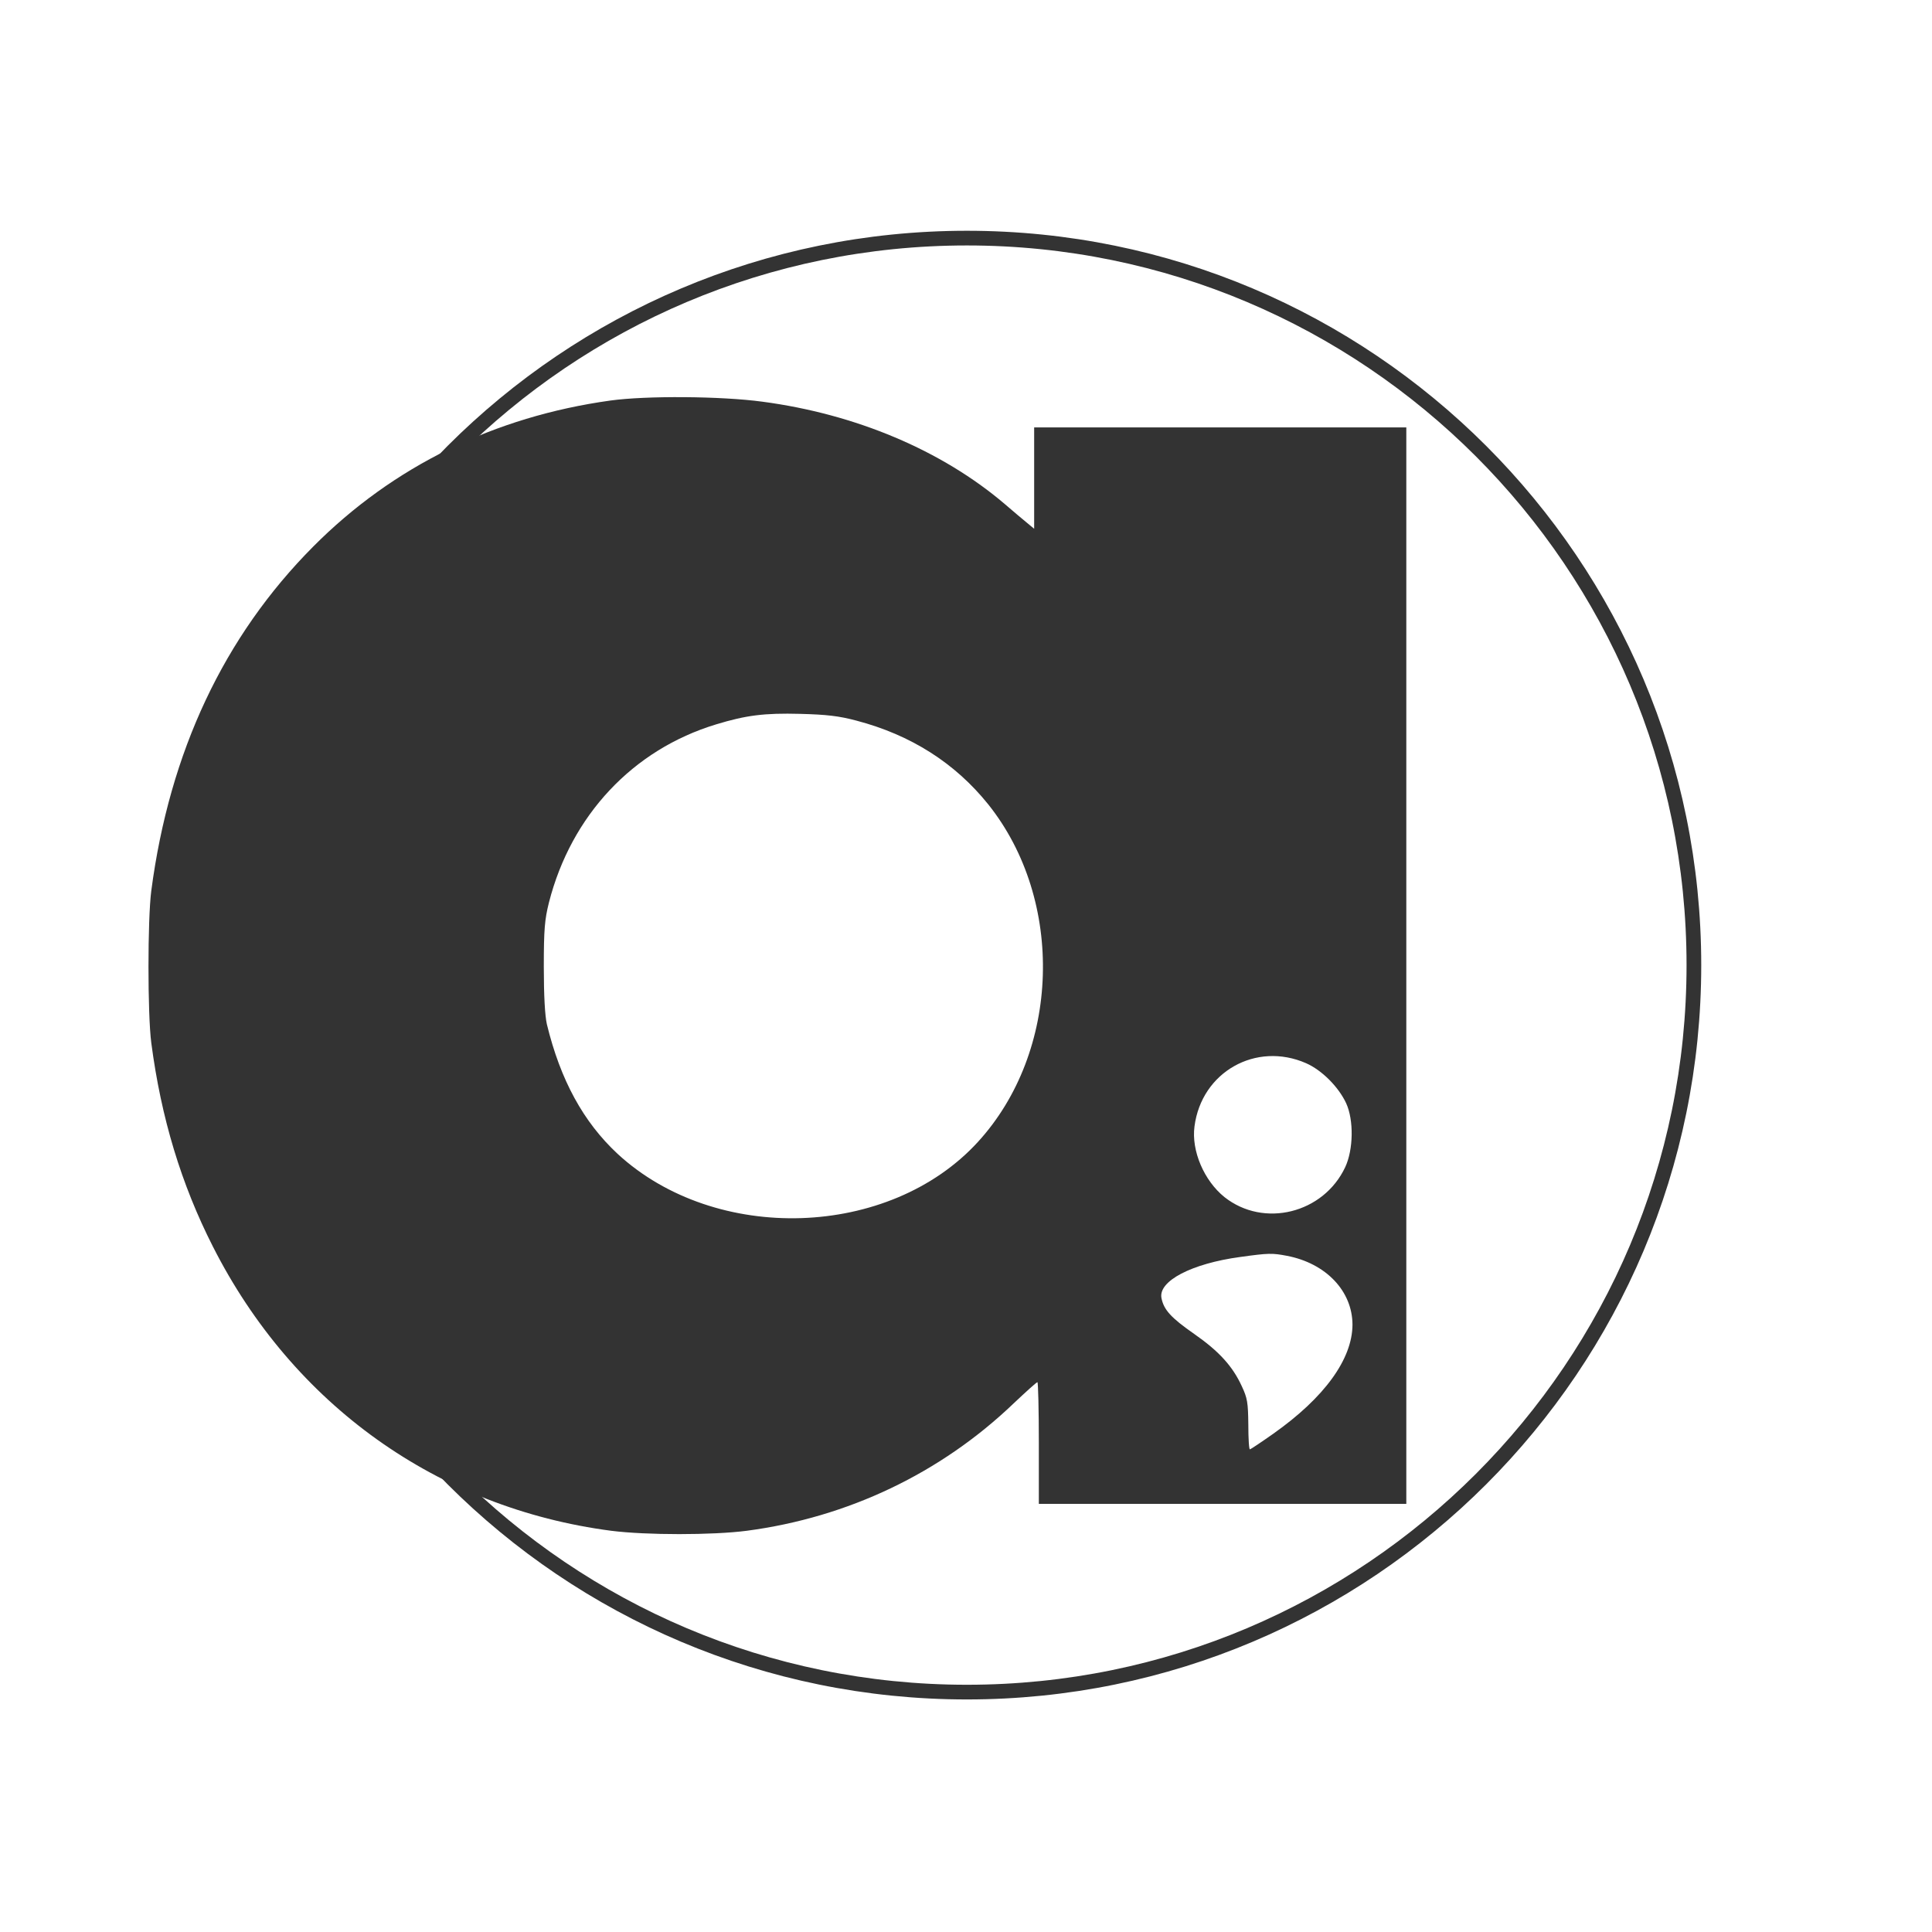
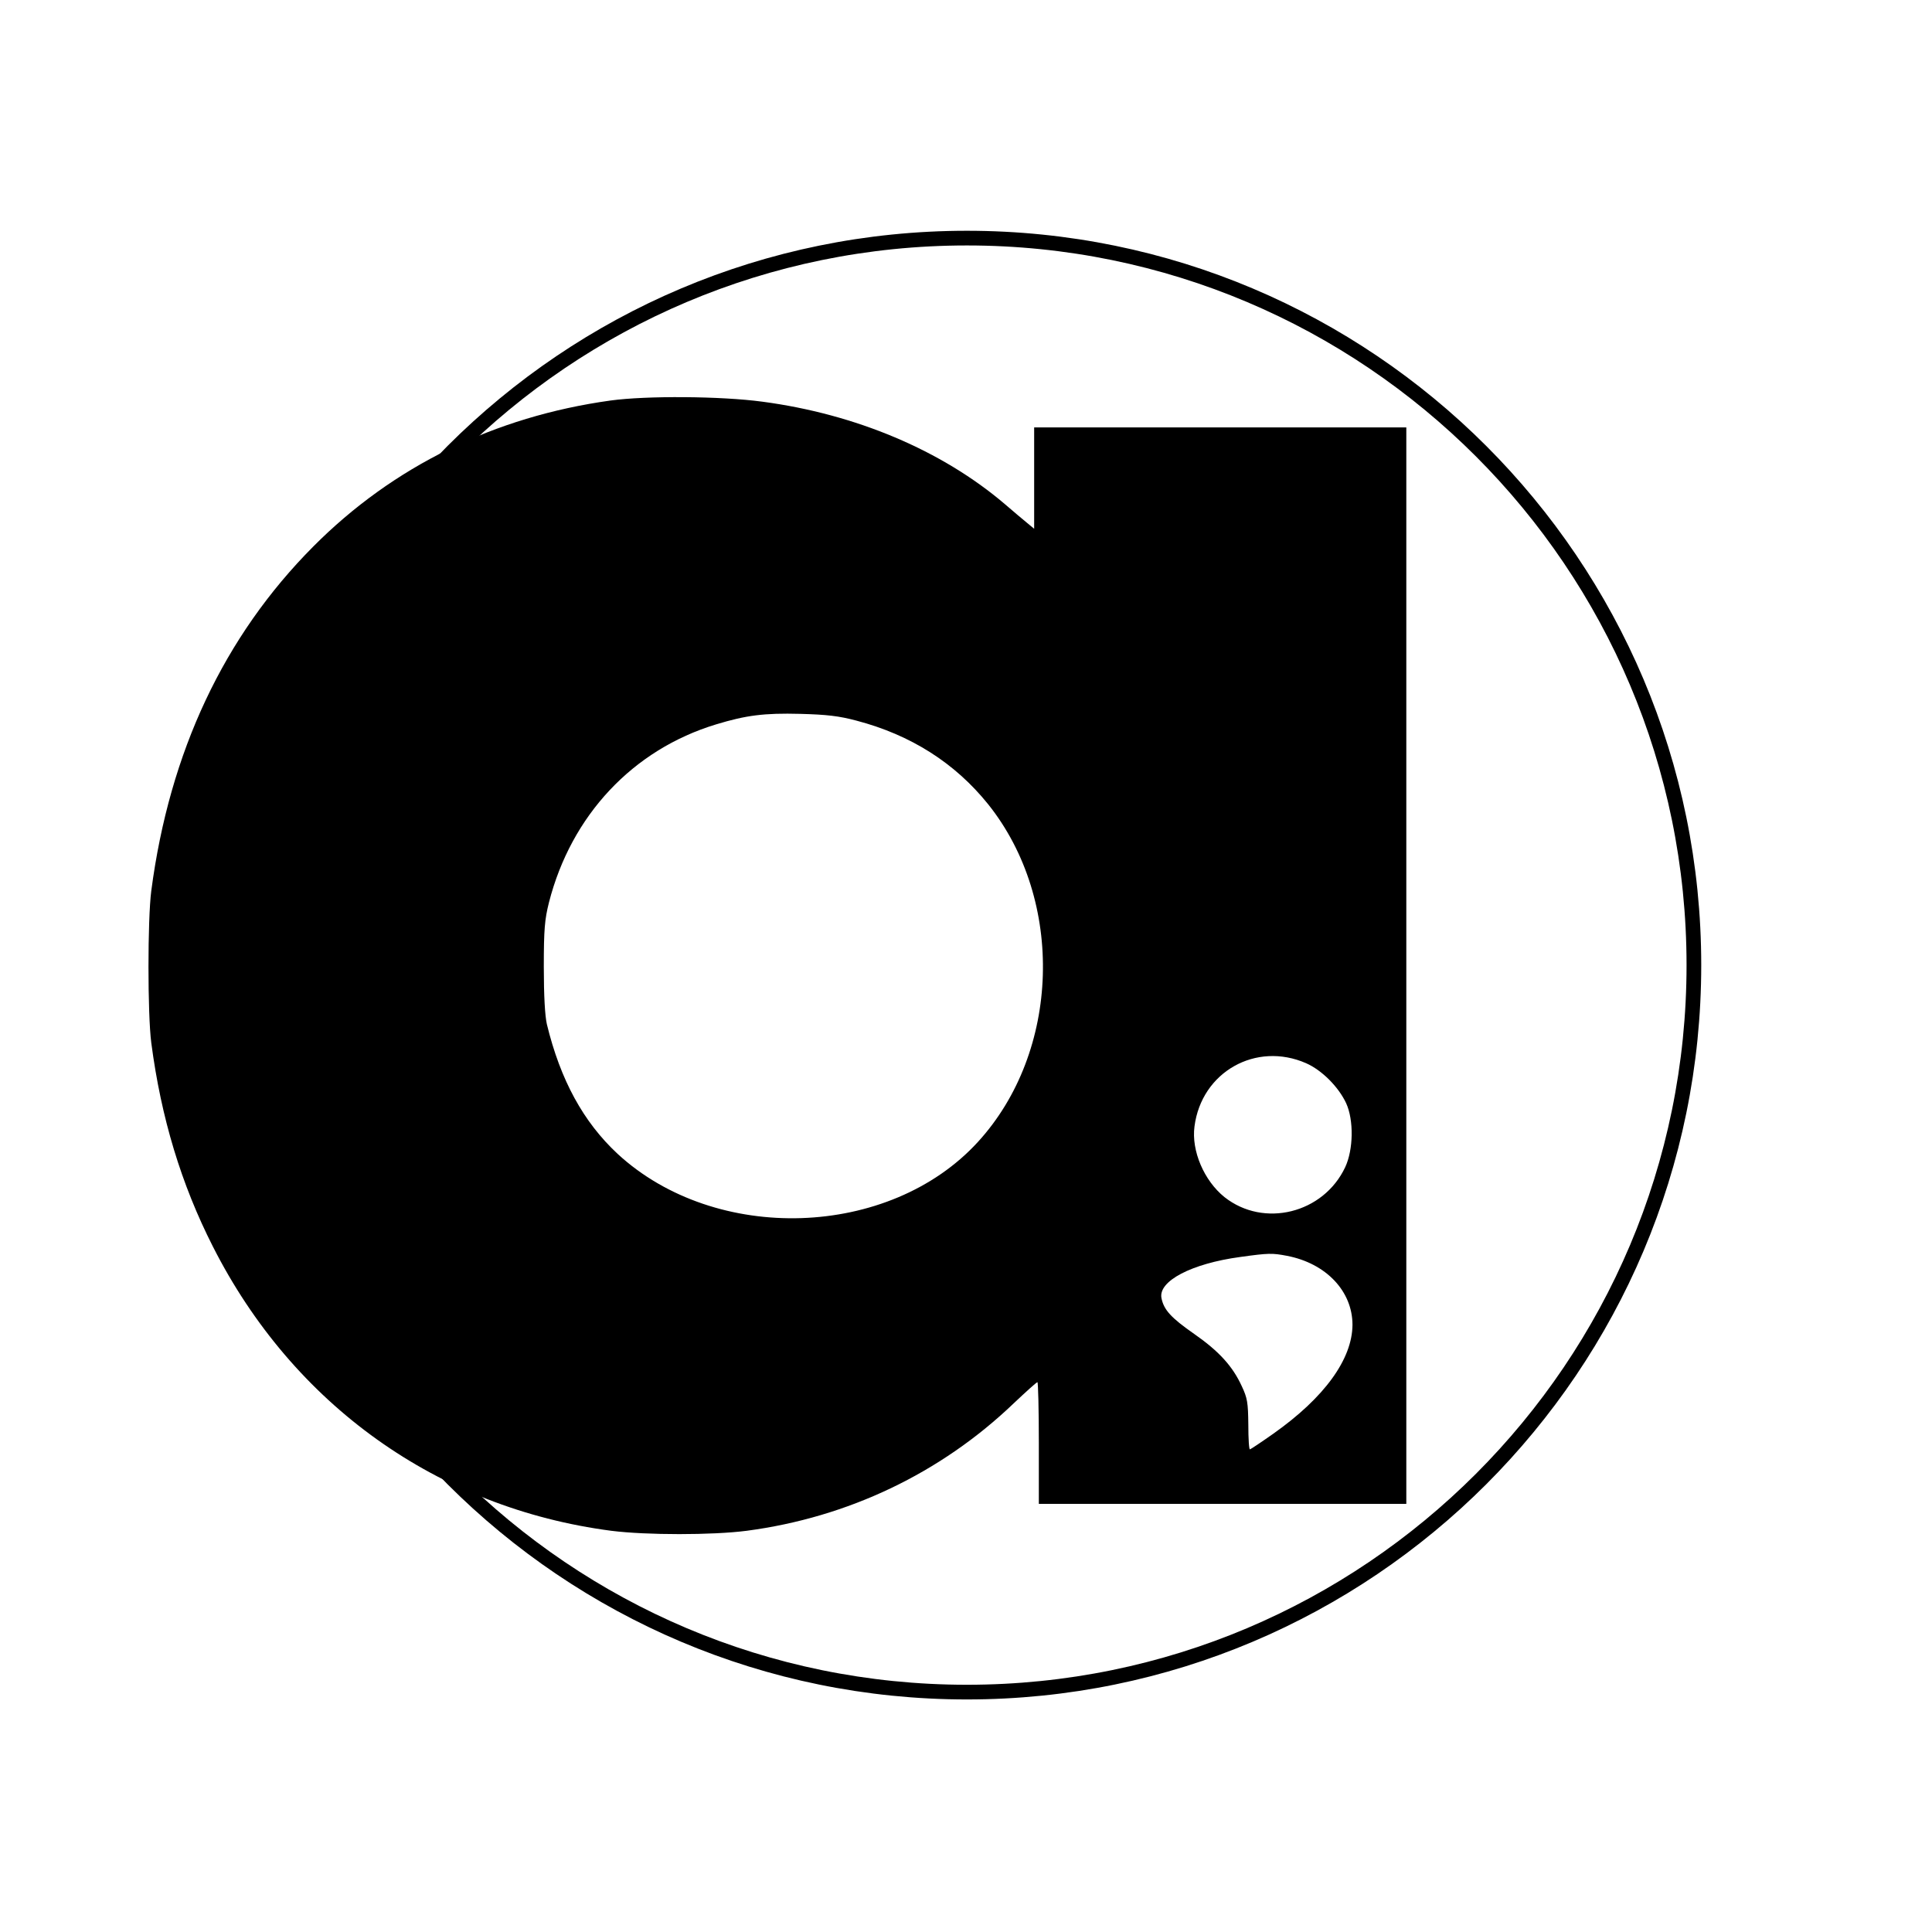
<svg xmlns="http://www.w3.org/2000/svg" width="1080" height="1080" viewBox="0 0 1080 1080" fill="none">
-   <circle cx="540.501" cy="539.501" r="406.396" stroke="#333333" stroke-width="8.21" fill="#0000" id="antares-circle" />
-   <path d="M341.28 223.894C276.383 232.92 219.729 260.652 175.112 305.521C125.262 355.621 94.776 420.242 84.57 497.945C82.477 514.035 82.477 566.882 84.57 582.972C90.065 624.962 101.318 661.983 118.981 696.778C163.859 785.338 244.719 843.026 341.672 855.715C361.43 858.201 398.195 858.201 417.429 855.715C473.952 848.258 525.896 823.535 566.718 784.423C573.522 778.012 579.41 772.65 579.933 772.65C580.326 772.65 580.718 787.955 580.718 806.66V840.671H786.138V238.937H578.101V295.578L574.307 292.439C572.213 290.739 566.457 285.899 561.615 281.713C526.42 251.757 478.4 231.481 426.196 224.547C402.906 221.408 361.298 221.147 341.28 223.894ZM478.794 402.845C509.149 410.824 533.878 426.521 552.457 449.675C595.372 503.439 592.756 587.943 546.699 638.305C497.241 692.461 400.027 695.601 345.205 644.977C326.103 627.187 313.28 603.771 305.691 572.507C304.644 567.798 303.99 556.81 303.99 540.458C303.99 519.398 304.514 513.904 306.869 504.486C319.298 455.824 353.71 419.065 400.289 404.937C417.036 399.836 427.242 398.528 447.261 399.051C462.176 399.443 468.981 400.228 478.794 402.845ZM730.139 594.352C739.035 598.277 748.325 607.695 752.513 616.721C756.83 626.14 756.568 642.622 751.989 652.433C739.82 678.334 706.456 686.575 684.475 669.177C673.092 660.021 665.896 643.276 667.728 629.672C671.653 599.193 702.138 582.056 730.139 594.352ZM719.409 702.011C741.26 706.197 756.045 721.763 756.045 740.6C755.914 759.83 740.344 781.283 711.821 801.428C705.148 806.137 699.26 810.061 698.737 810.192C698.213 810.454 697.821 804.305 697.821 796.457C697.69 784.03 697.297 781.544 694.157 774.873C689.055 763.754 681.466 755.382 667.596 745.702C654.643 736.676 650.587 732.229 649.279 725.688C647.317 716.139 666.158 706.328 693.242 702.665C709.204 700.441 711.166 700.441 719.409 702.011Z" fill="#333333" />
+   <circle cx="540.501" cy="539.501" r="406.396" stroke="currentColor" stroke-width="8.21" fill="#0000" id="antares-circle" />
+   <path d="M341.28 223.894C276.383 232.92 219.729 260.652 175.112 305.521C125.262 355.621 94.776 420.242 84.57 497.945C82.477 514.035 82.477 566.882 84.57 582.972C90.065 624.962 101.318 661.983 118.981 696.778C163.859 785.338 244.719 843.026 341.672 855.715C361.43 858.201 398.195 858.201 417.429 855.715C473.952 848.258 525.896 823.535 566.718 784.423C573.522 778.012 579.41 772.65 579.933 772.65C580.326 772.65 580.718 787.955 580.718 806.66V840.671H786.138V238.937H578.101V295.578L574.307 292.439C572.213 290.739 566.457 285.899 561.615 281.713C526.42 251.757 478.4 231.481 426.196 224.547C402.906 221.408 361.298 221.147 341.28 223.894ZM478.794 402.845C509.149 410.824 533.878 426.521 552.457 449.675C595.372 503.439 592.756 587.943 546.699 638.305C497.241 692.461 400.027 695.601 345.205 644.977C326.103 627.187 313.28 603.771 305.691 572.507C304.644 567.798 303.99 556.81 303.99 540.458C303.99 519.398 304.514 513.904 306.869 504.486C319.298 455.824 353.71 419.065 400.289 404.937C417.036 399.836 427.242 398.528 447.261 399.051C462.176 399.443 468.981 400.228 478.794 402.845ZM730.139 594.352C739.035 598.277 748.325 607.695 752.513 616.721C756.83 626.14 756.568 642.622 751.989 652.433C739.82 678.334 706.456 686.575 684.475 669.177C673.092 660.021 665.896 643.276 667.728 629.672C671.653 599.193 702.138 582.056 730.139 594.352ZM719.409 702.011C741.26 706.197 756.045 721.763 756.045 740.6C755.914 759.83 740.344 781.283 711.821 801.428C705.148 806.137 699.26 810.061 698.737 810.192C698.213 810.454 697.821 804.305 697.821 796.457C697.69 784.03 697.297 781.544 694.157 774.873C689.055 763.754 681.466 755.382 667.596 745.702C654.643 736.676 650.587 732.229 649.279 725.688C647.317 716.139 666.158 706.328 693.242 702.665C709.204 700.441 711.166 700.441 719.409 702.011Z" fill="currentColor" />
</svg>
